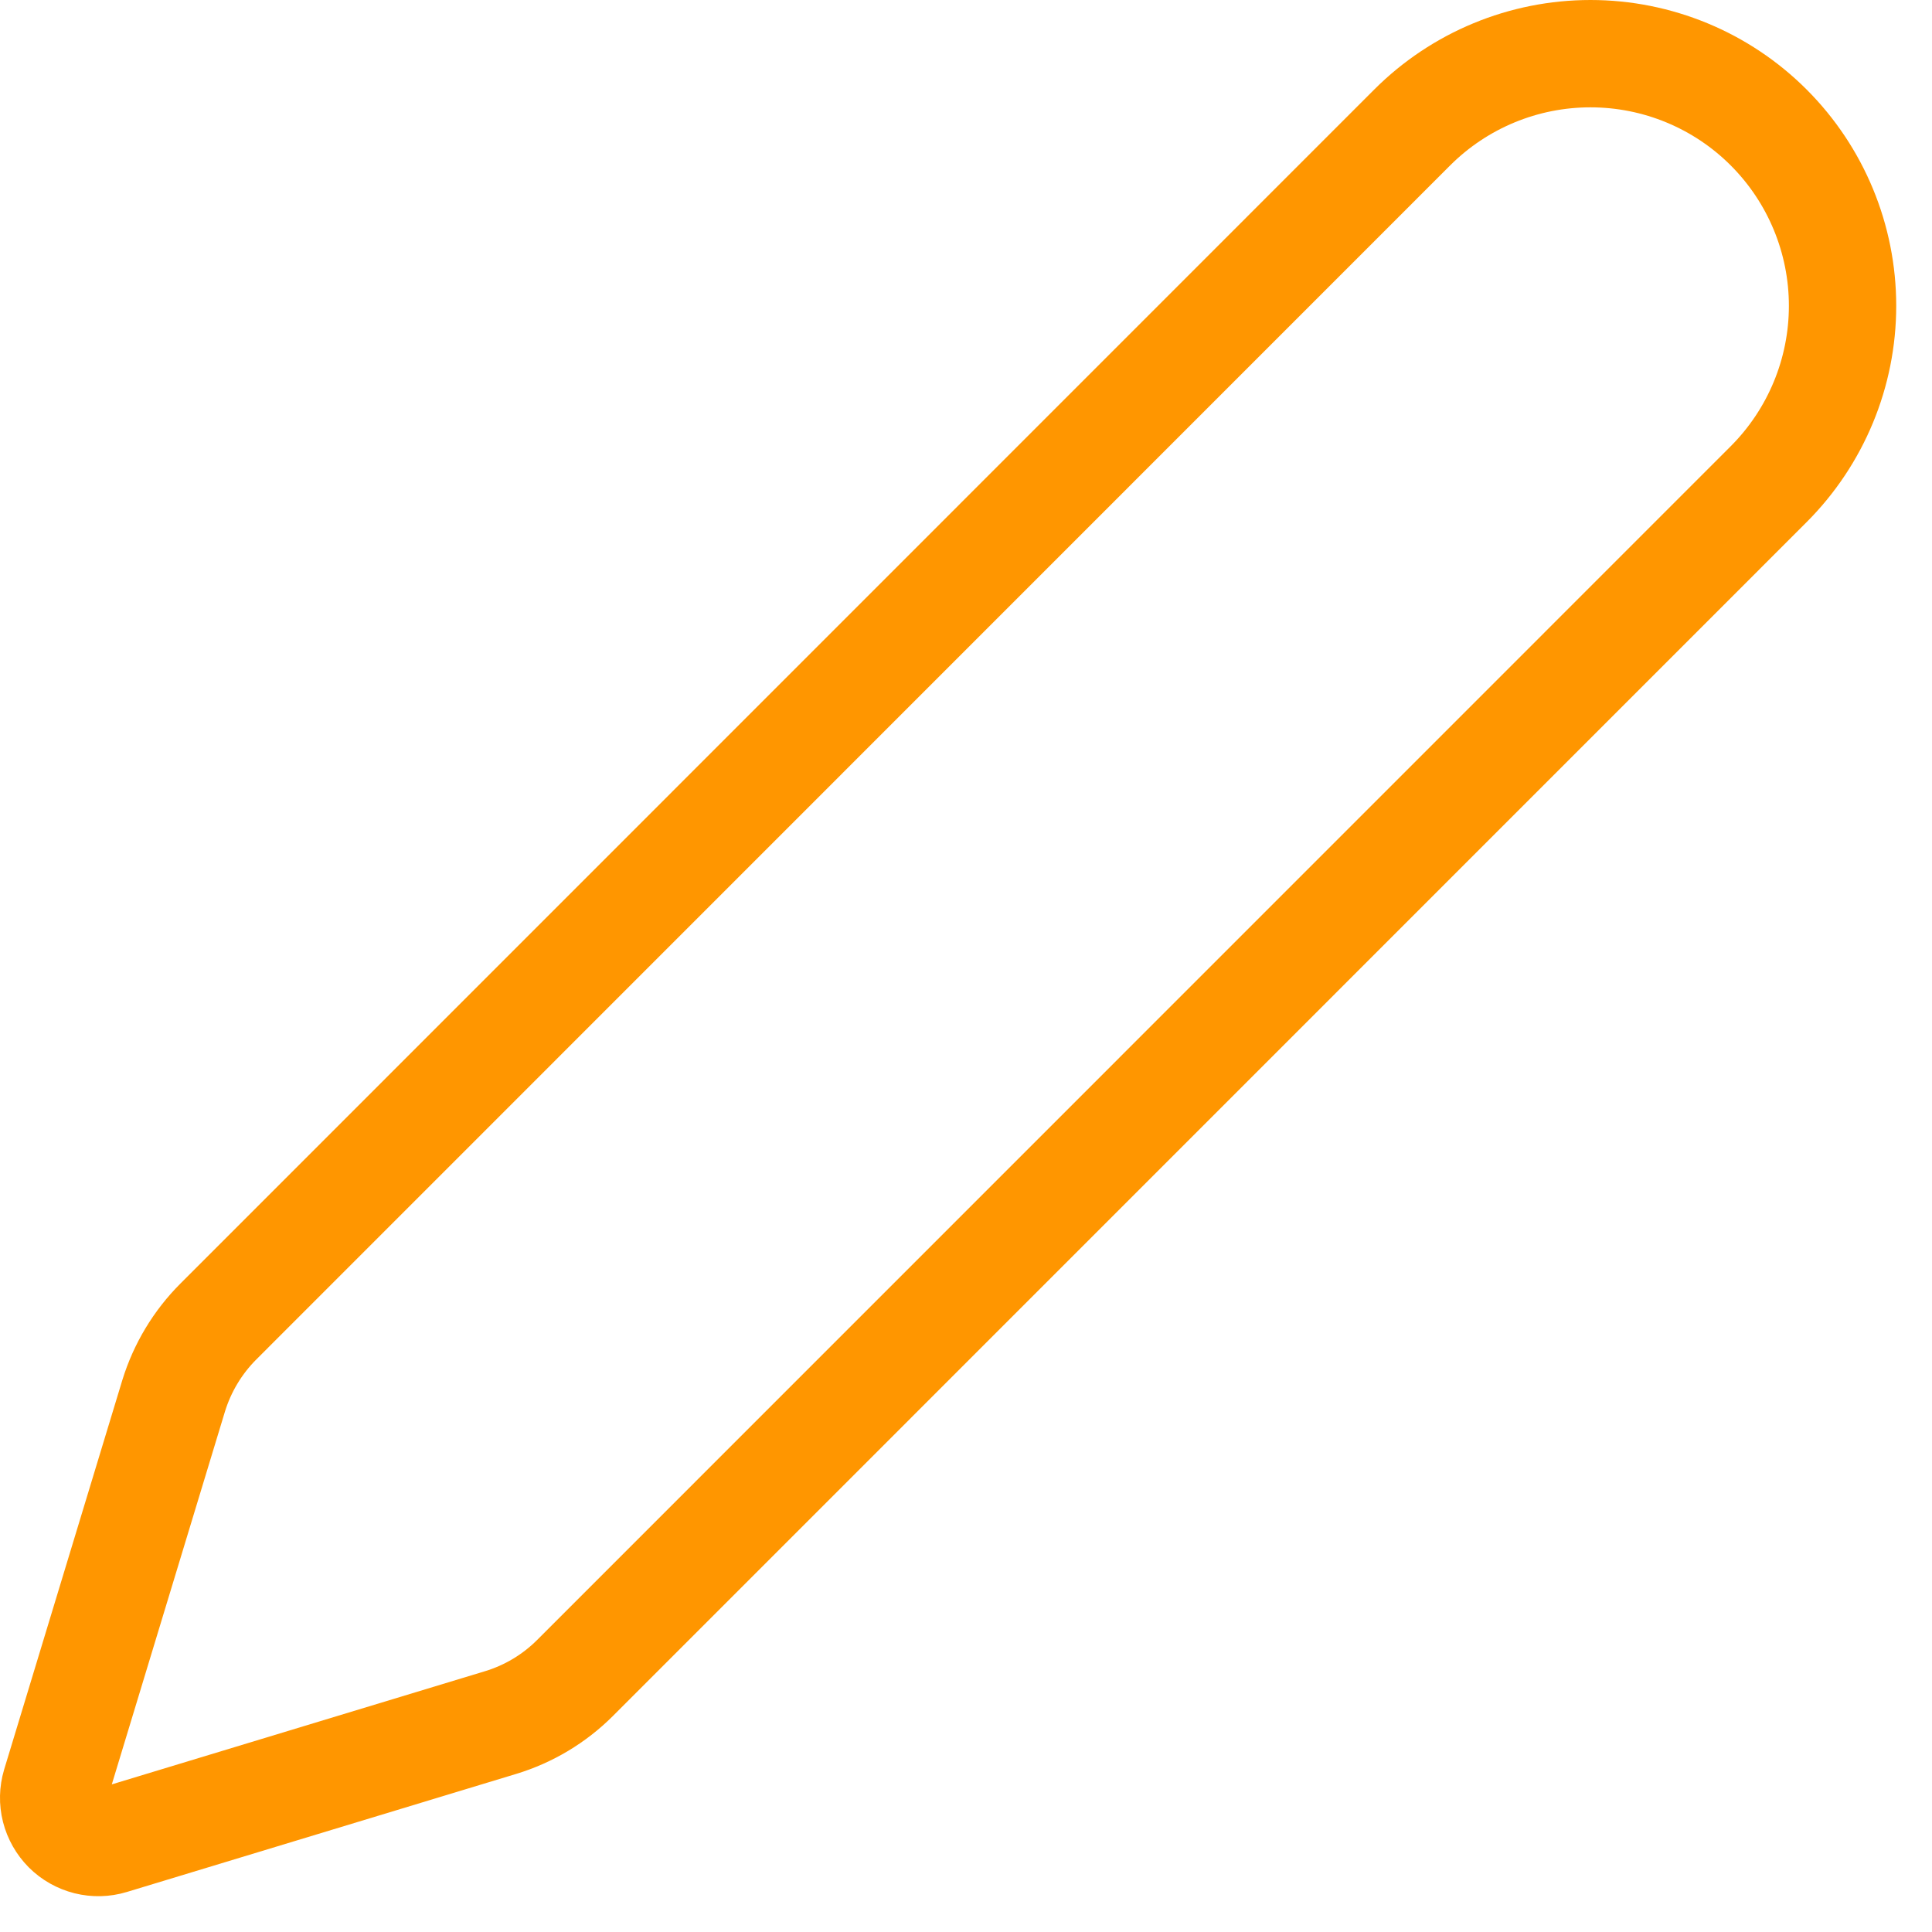
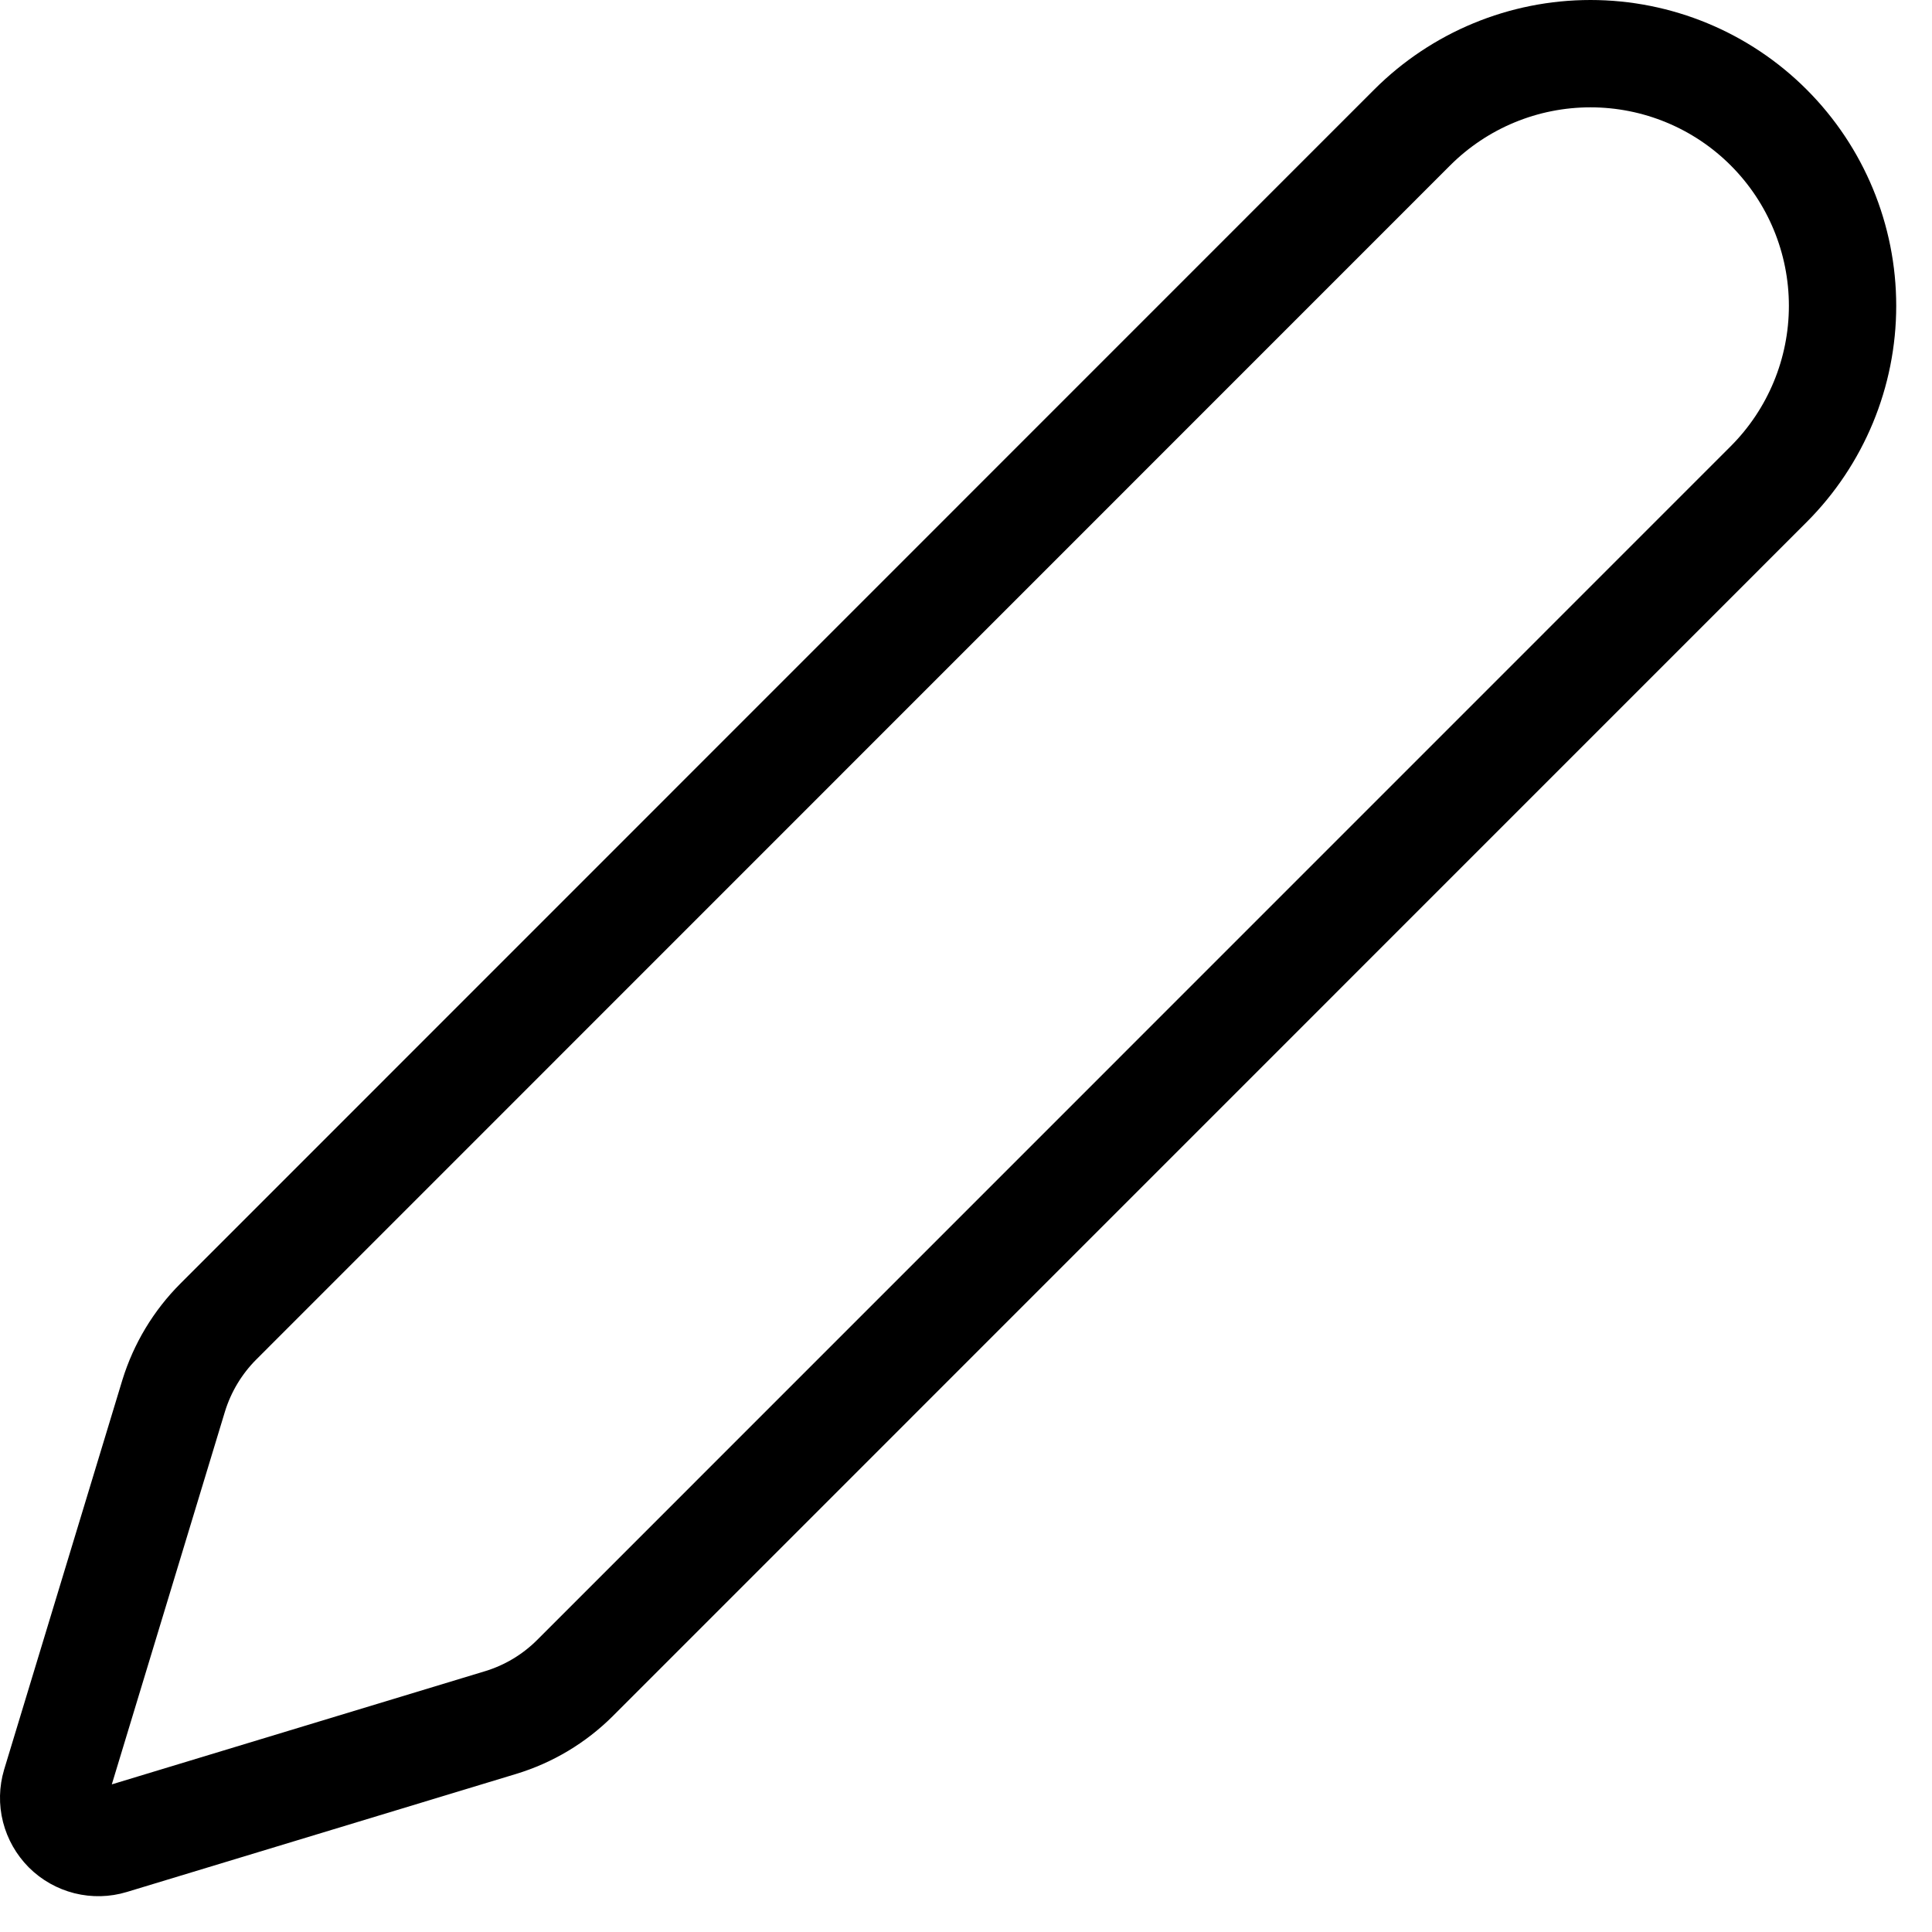
<svg xmlns="http://www.w3.org/2000/svg" width="27" height="27" viewBox="0 0 27 27" fill="none">
-   <path d="M24.718 6.766C25.378 6.105 25.75 5.209 25.75 4.274C25.75 3.34 25.379 2.443 24.718 1.782C24.058 1.121 23.161 0.75 22.227 0.75C21.292 0.75 20.396 1.121 19.735 1.782L3.052 18.468C2.762 18.758 2.548 19.114 2.427 19.506L0.776 24.946C0.744 25.054 0.741 25.169 0.769 25.278C0.797 25.387 0.854 25.487 0.933 25.567C1.013 25.647 1.113 25.703 1.223 25.731C1.332 25.758 1.447 25.756 1.555 25.723L6.996 24.073C7.388 23.954 7.744 23.741 8.034 23.452L24.718 6.766Z" stroke="#FF9600" stroke-width="1.5" stroke-linecap="round" stroke-linejoin="round" />
+   <path d="M24.718 6.766C25.378 6.105 25.75 5.209 25.75 4.274C25.75 3.34 25.379 2.443 24.718 1.782C24.058 1.121 23.161 0.75 22.227 0.75C21.292 0.75 20.396 1.121 19.735 1.782L3.052 18.468C2.762 18.758 2.548 19.114 2.427 19.506L0.776 24.946C0.744 25.054 0.741 25.169 0.769 25.278C0.797 25.387 0.854 25.487 0.933 25.567C1.013 25.647 1.113 25.703 1.223 25.731C1.332 25.758 1.447 25.756 1.555 25.723L6.996 24.073C7.388 23.954 7.744 23.741 8.034 23.452L24.718 6.766Z" stroke="currentColor" stroke-width="1.5" stroke-linecap="round" stroke-linejoin="round" />
</svg>
